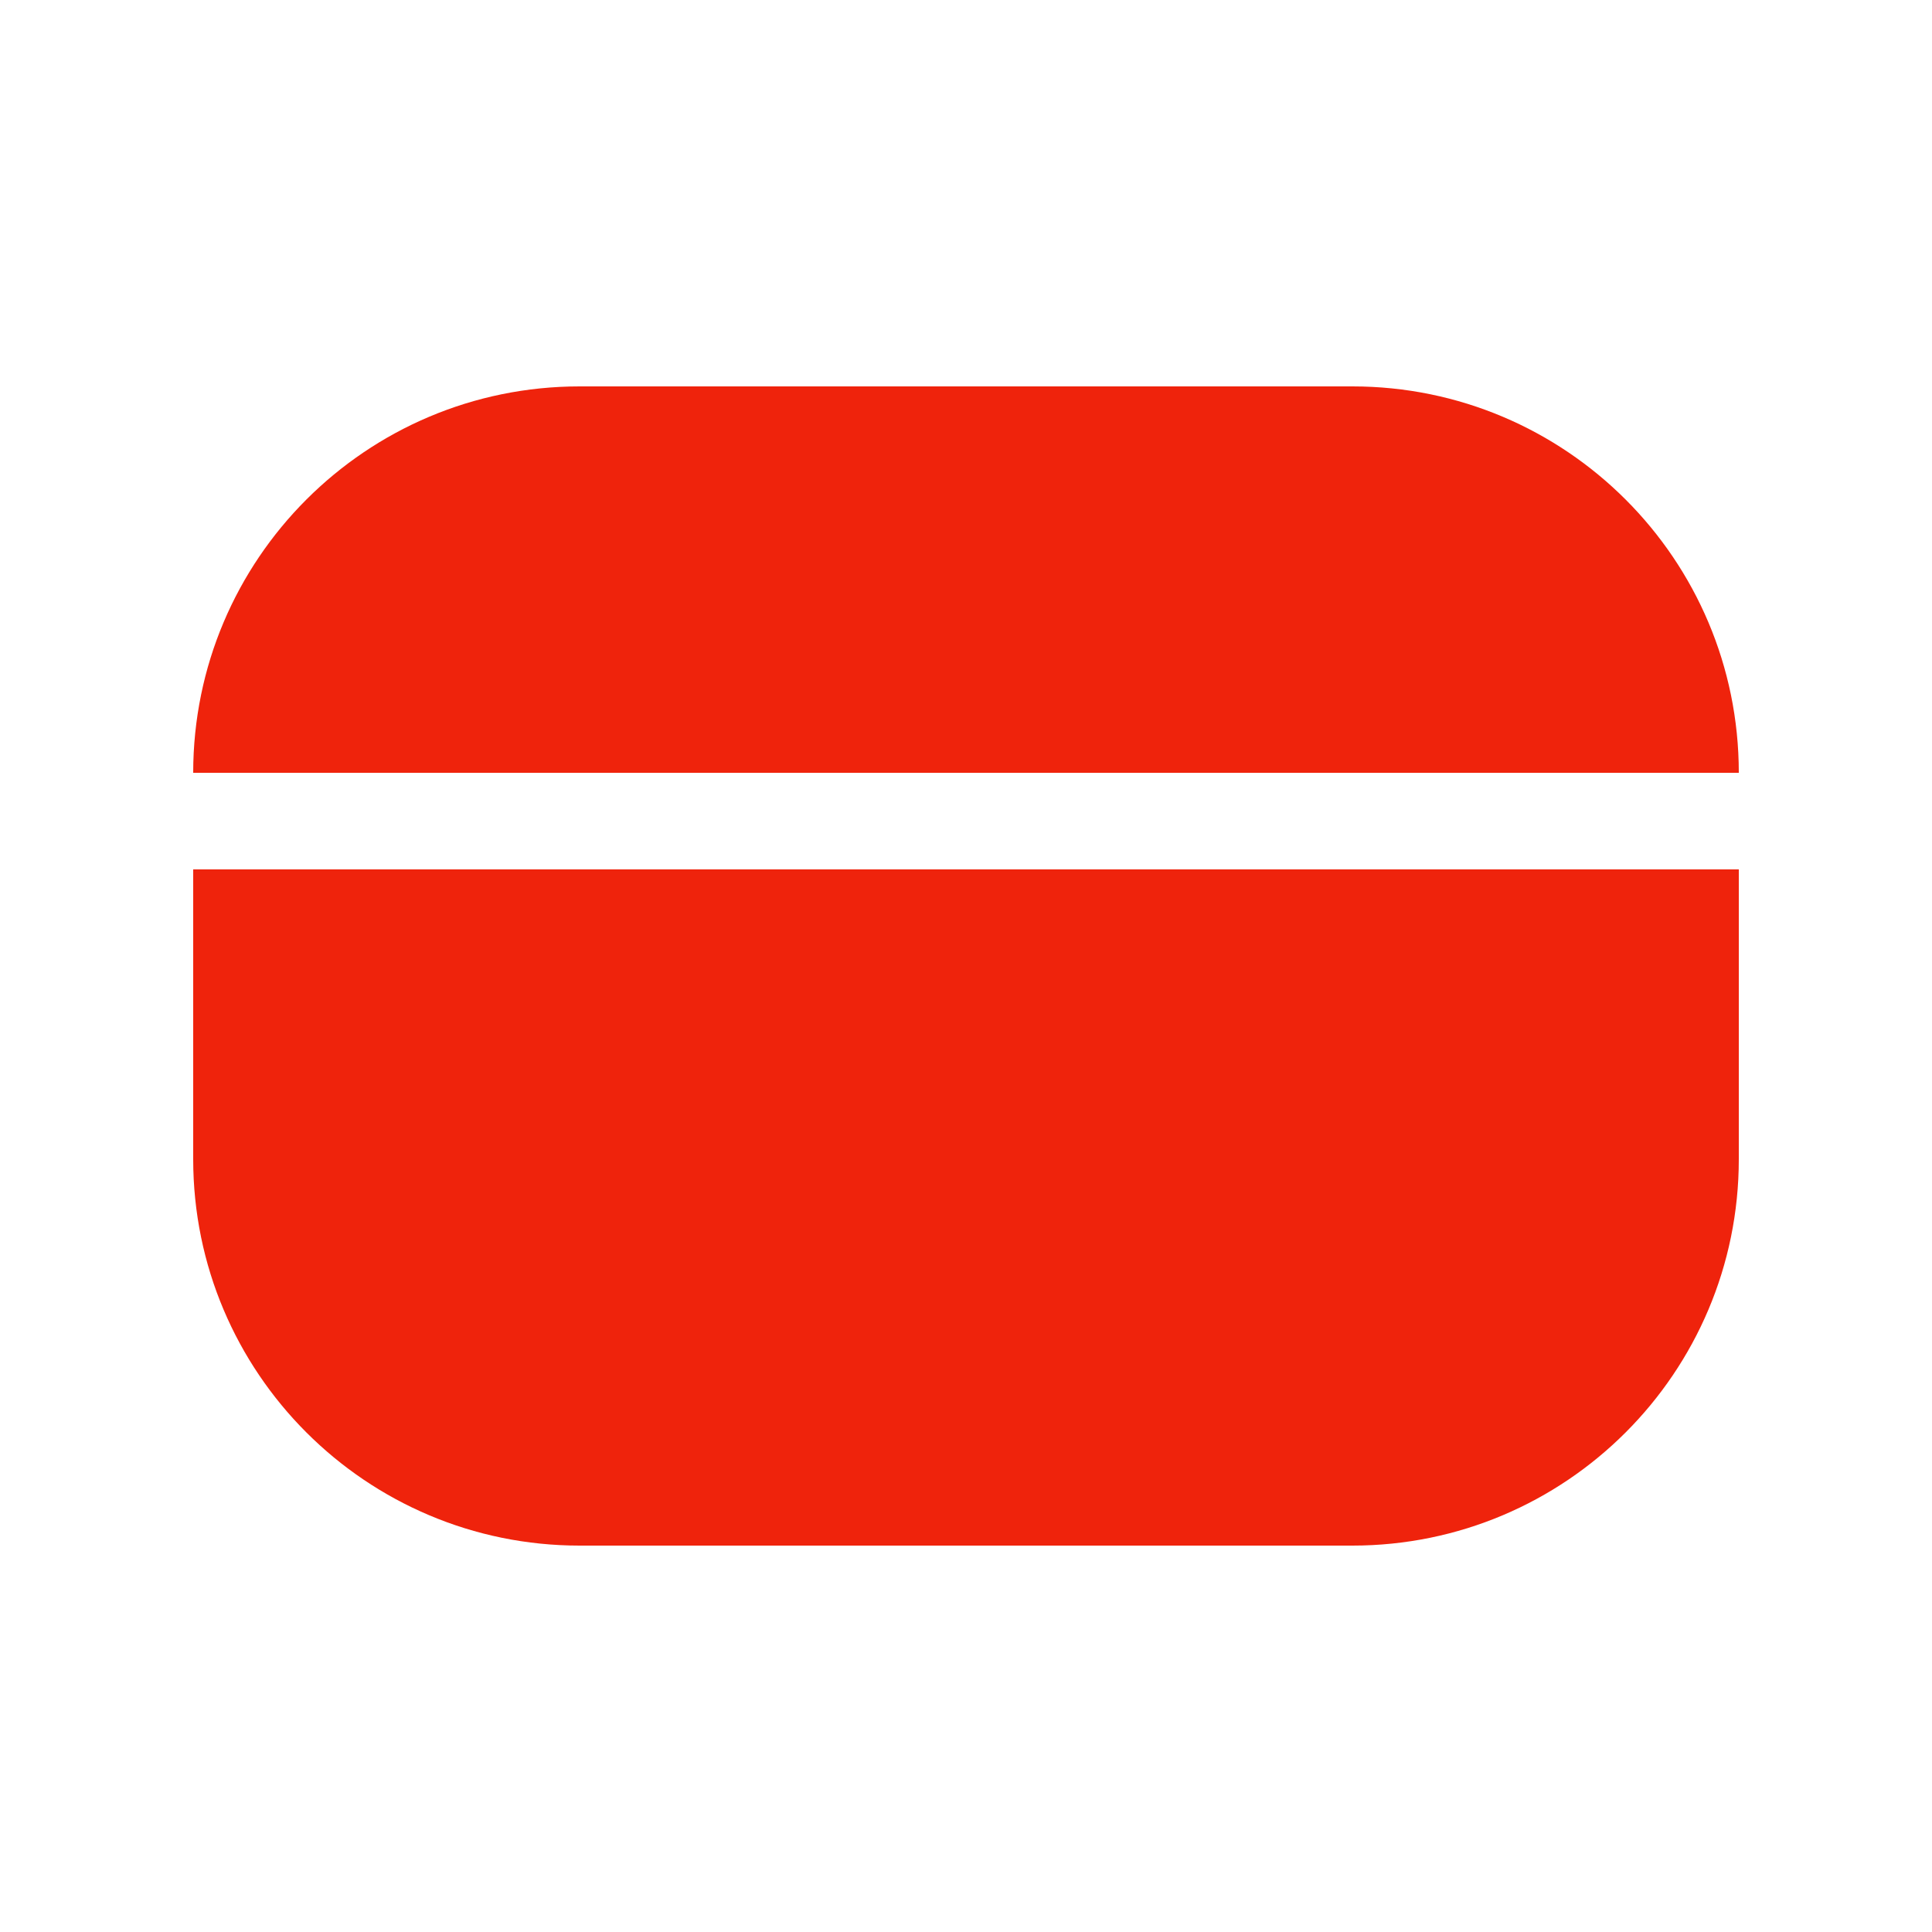
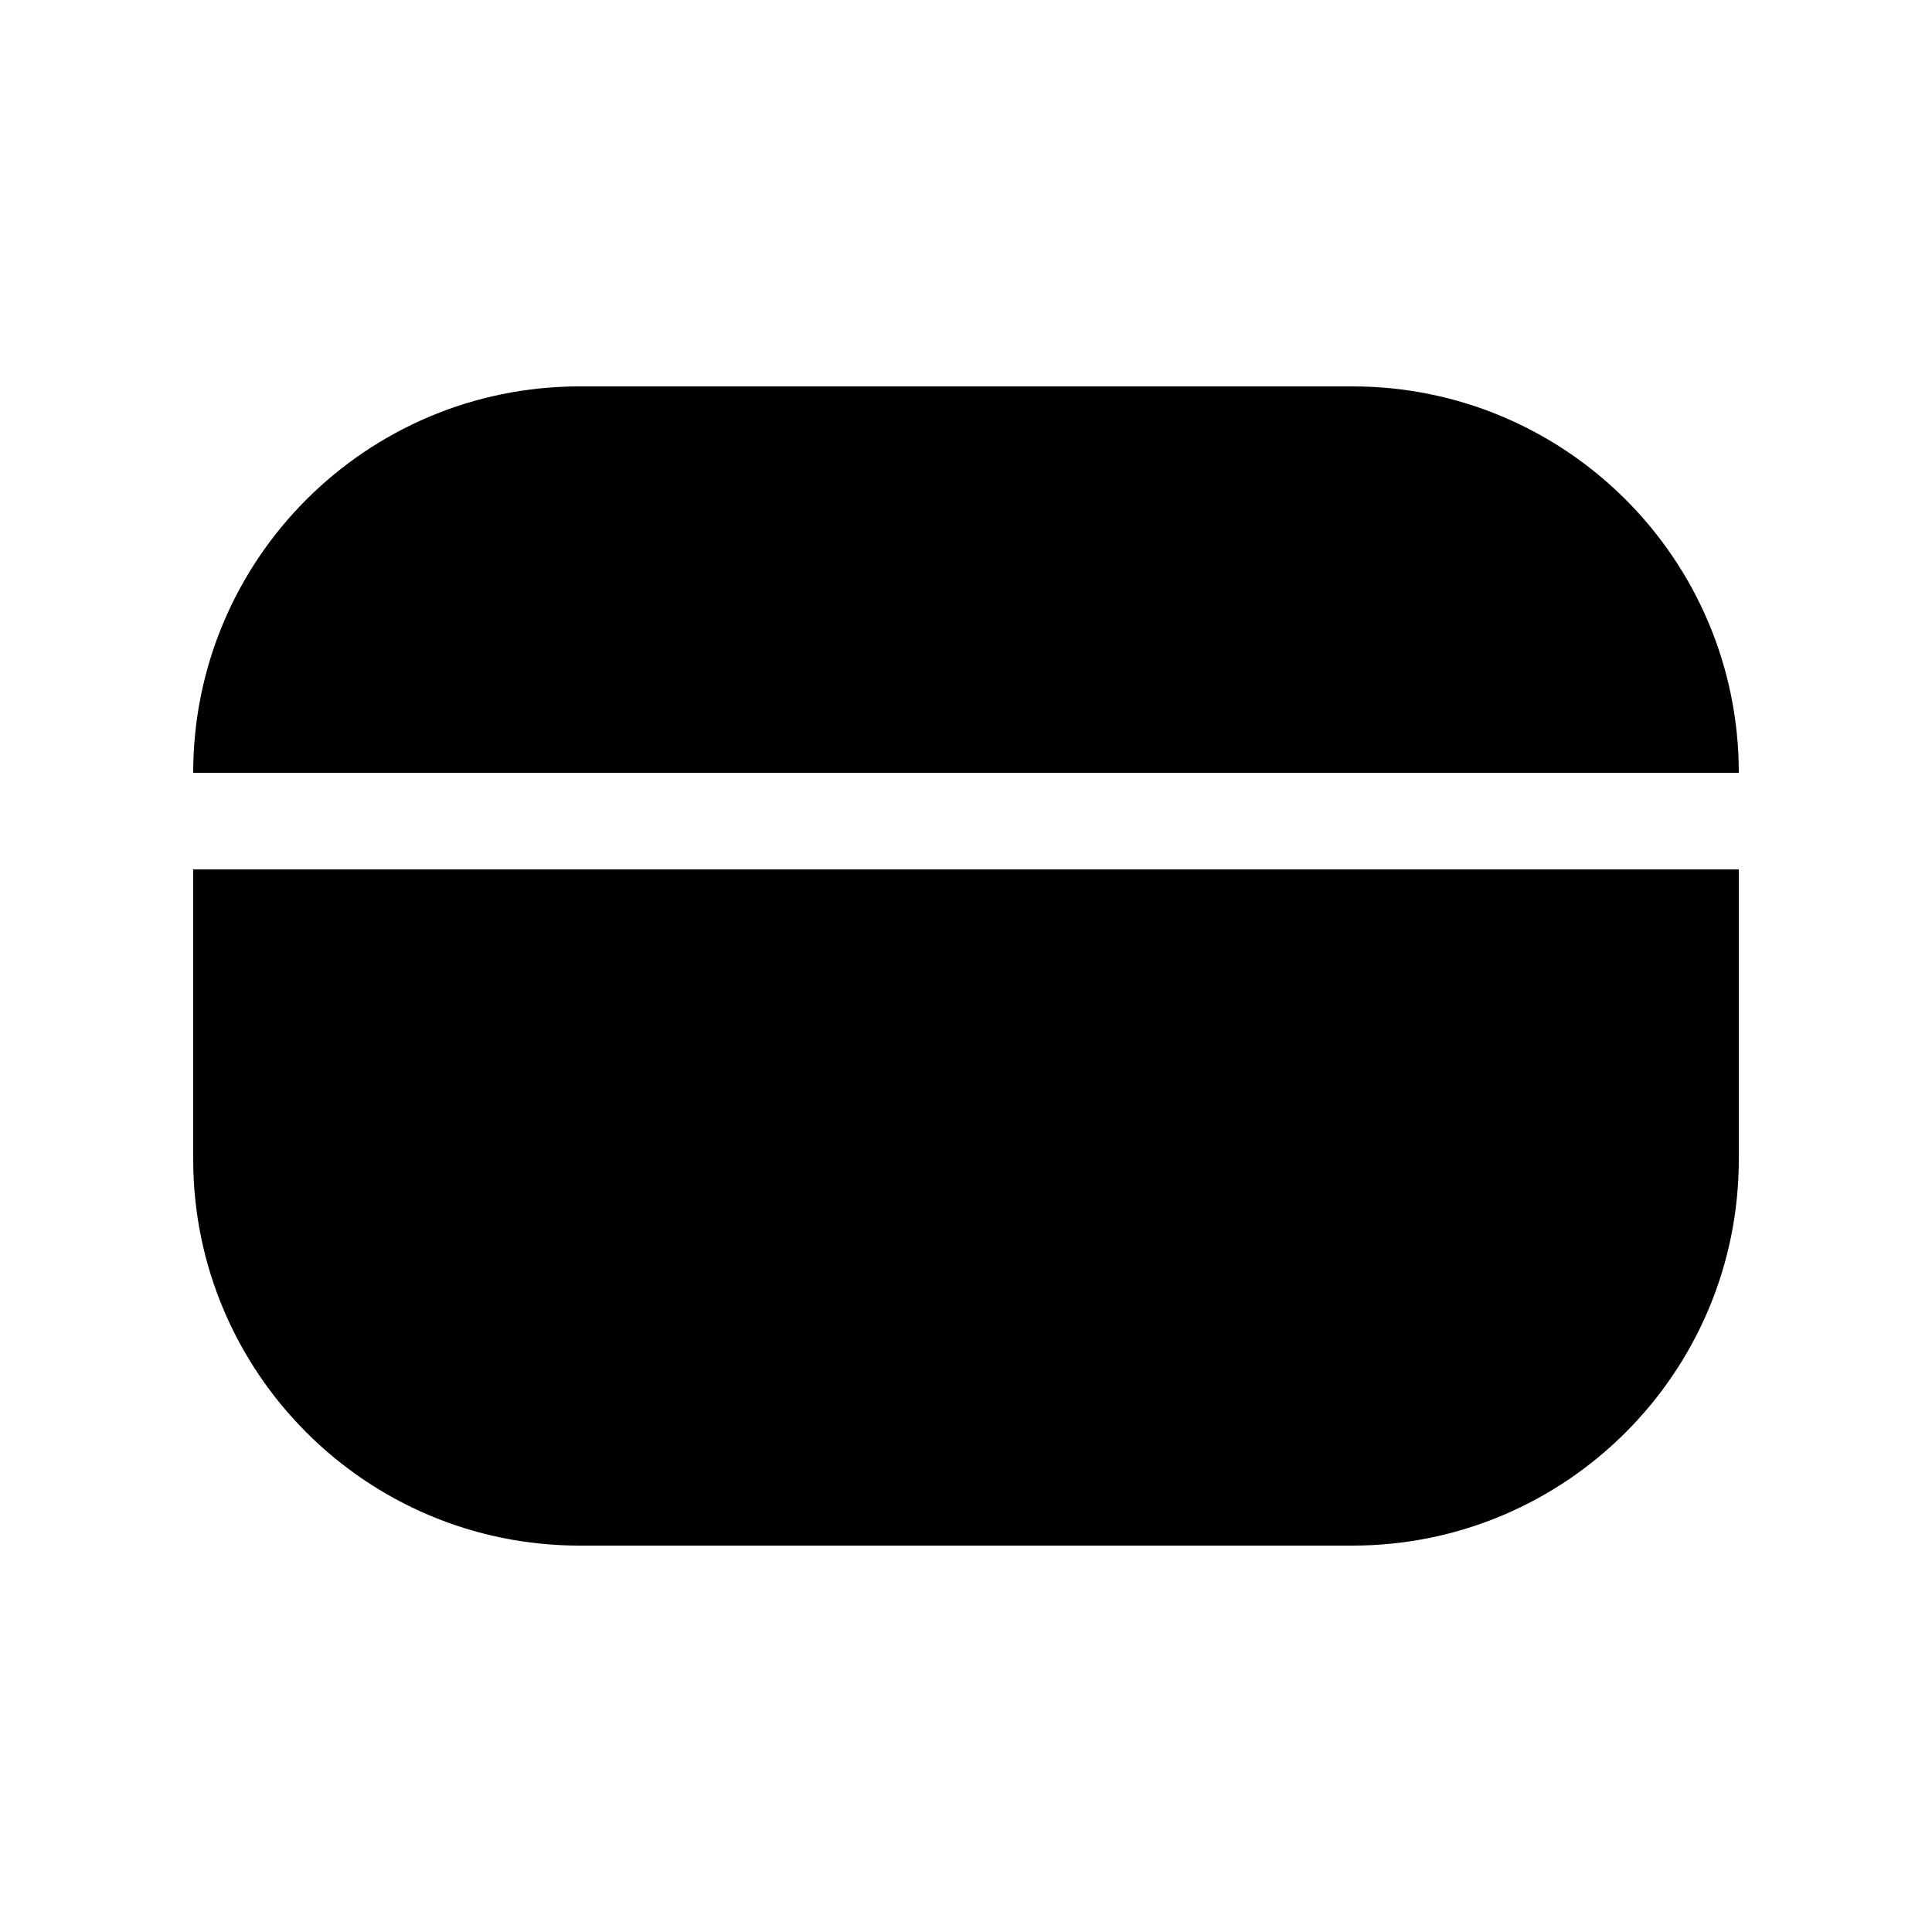
- <svg xmlns="http://www.w3.org/2000/svg" width="15" height="15" viewBox="0 0 15 15" fill="none">
-   <path d="M1.5 6C1.5 4.343 2.843 3 4.5 3H10.5C12.157 3 13.5 4.343 13.5 6H1.5Z" fill="#EF230C" />
-   <path d="M1.5 6.75H13.5V9C13.5 10.657 12.157 12 10.5 12H4.5C2.843 12 1.5 10.657 1.5 9V6.75Z" fill="#EF230C" />
+ <svg xmlns="http://www.w3.org/2000/svg" width="15" height="15" viewBox="0 0 15 15" fill="currentColor">
+   <path d="M1.5 6C1.5 4.343 2.843 3 4.5 3H10.5C12.157 3 13.5 4.343 13.5 6H1.5Z" fill="inherit" />
+   <path d="M1.5 6.75H13.5V9C13.5 10.657 12.157 12 10.5 12H4.5C2.843 12 1.5 10.657 1.5 9V6.75Z" fill="inherit" />
</svg>
